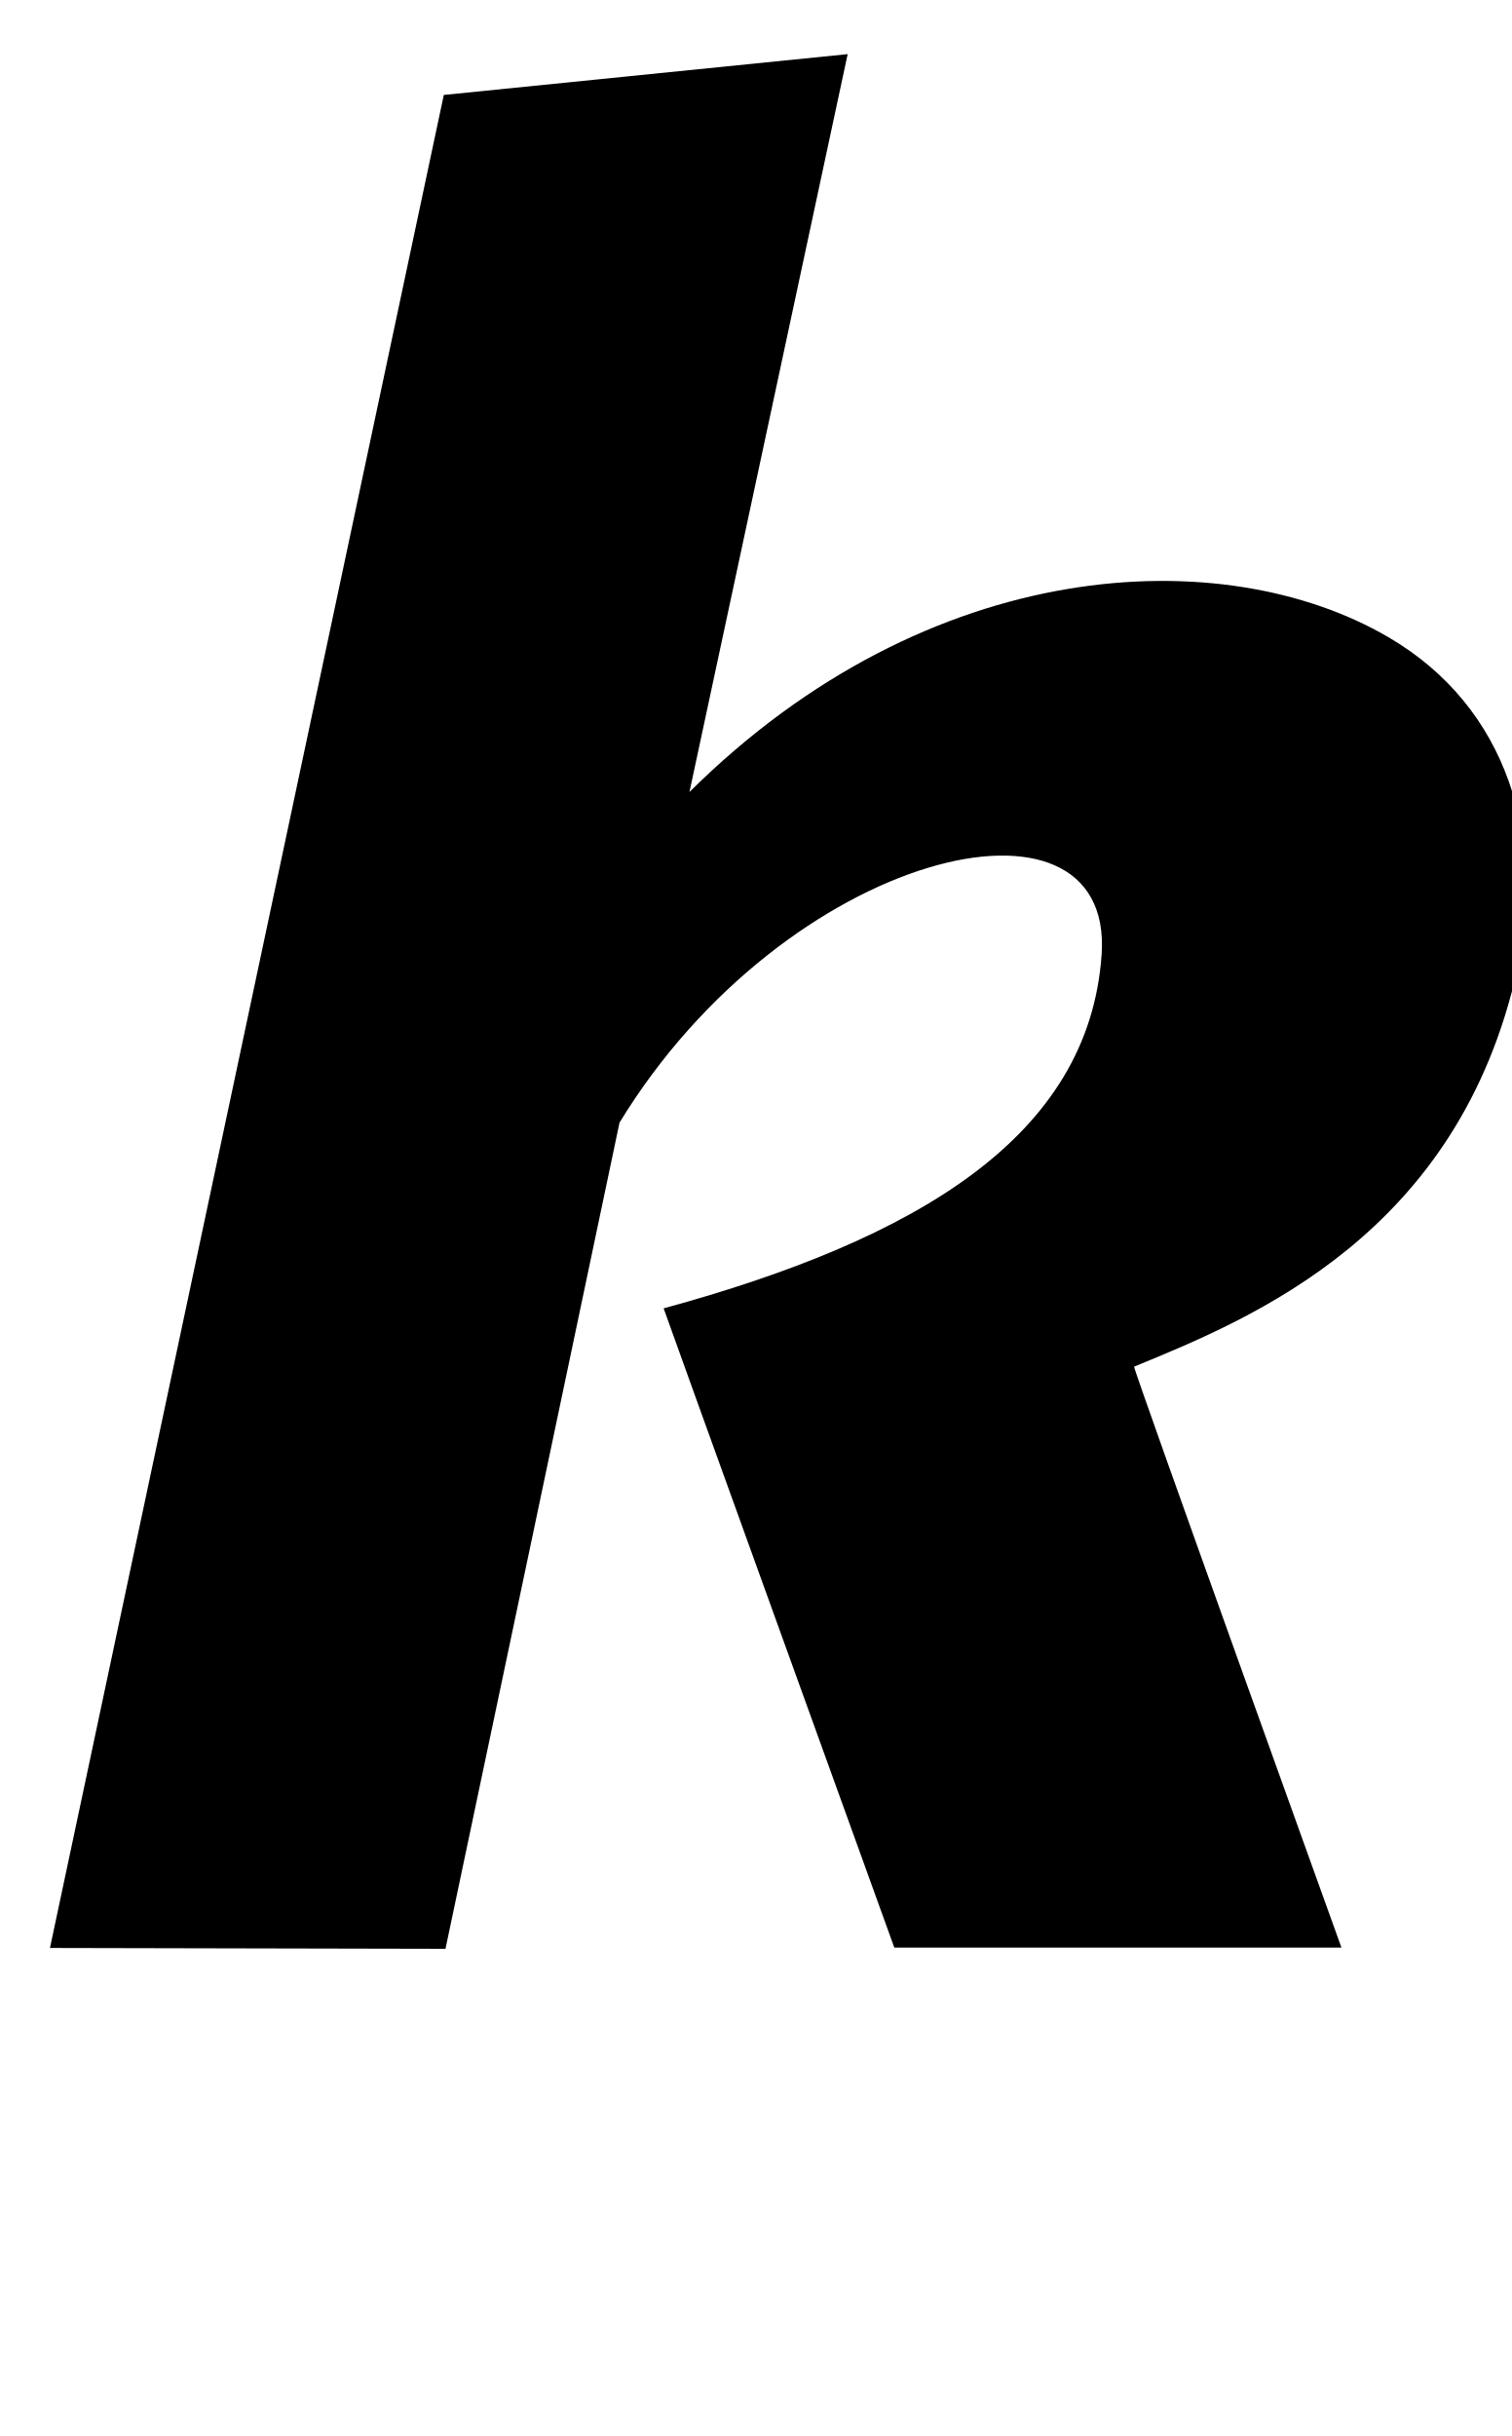
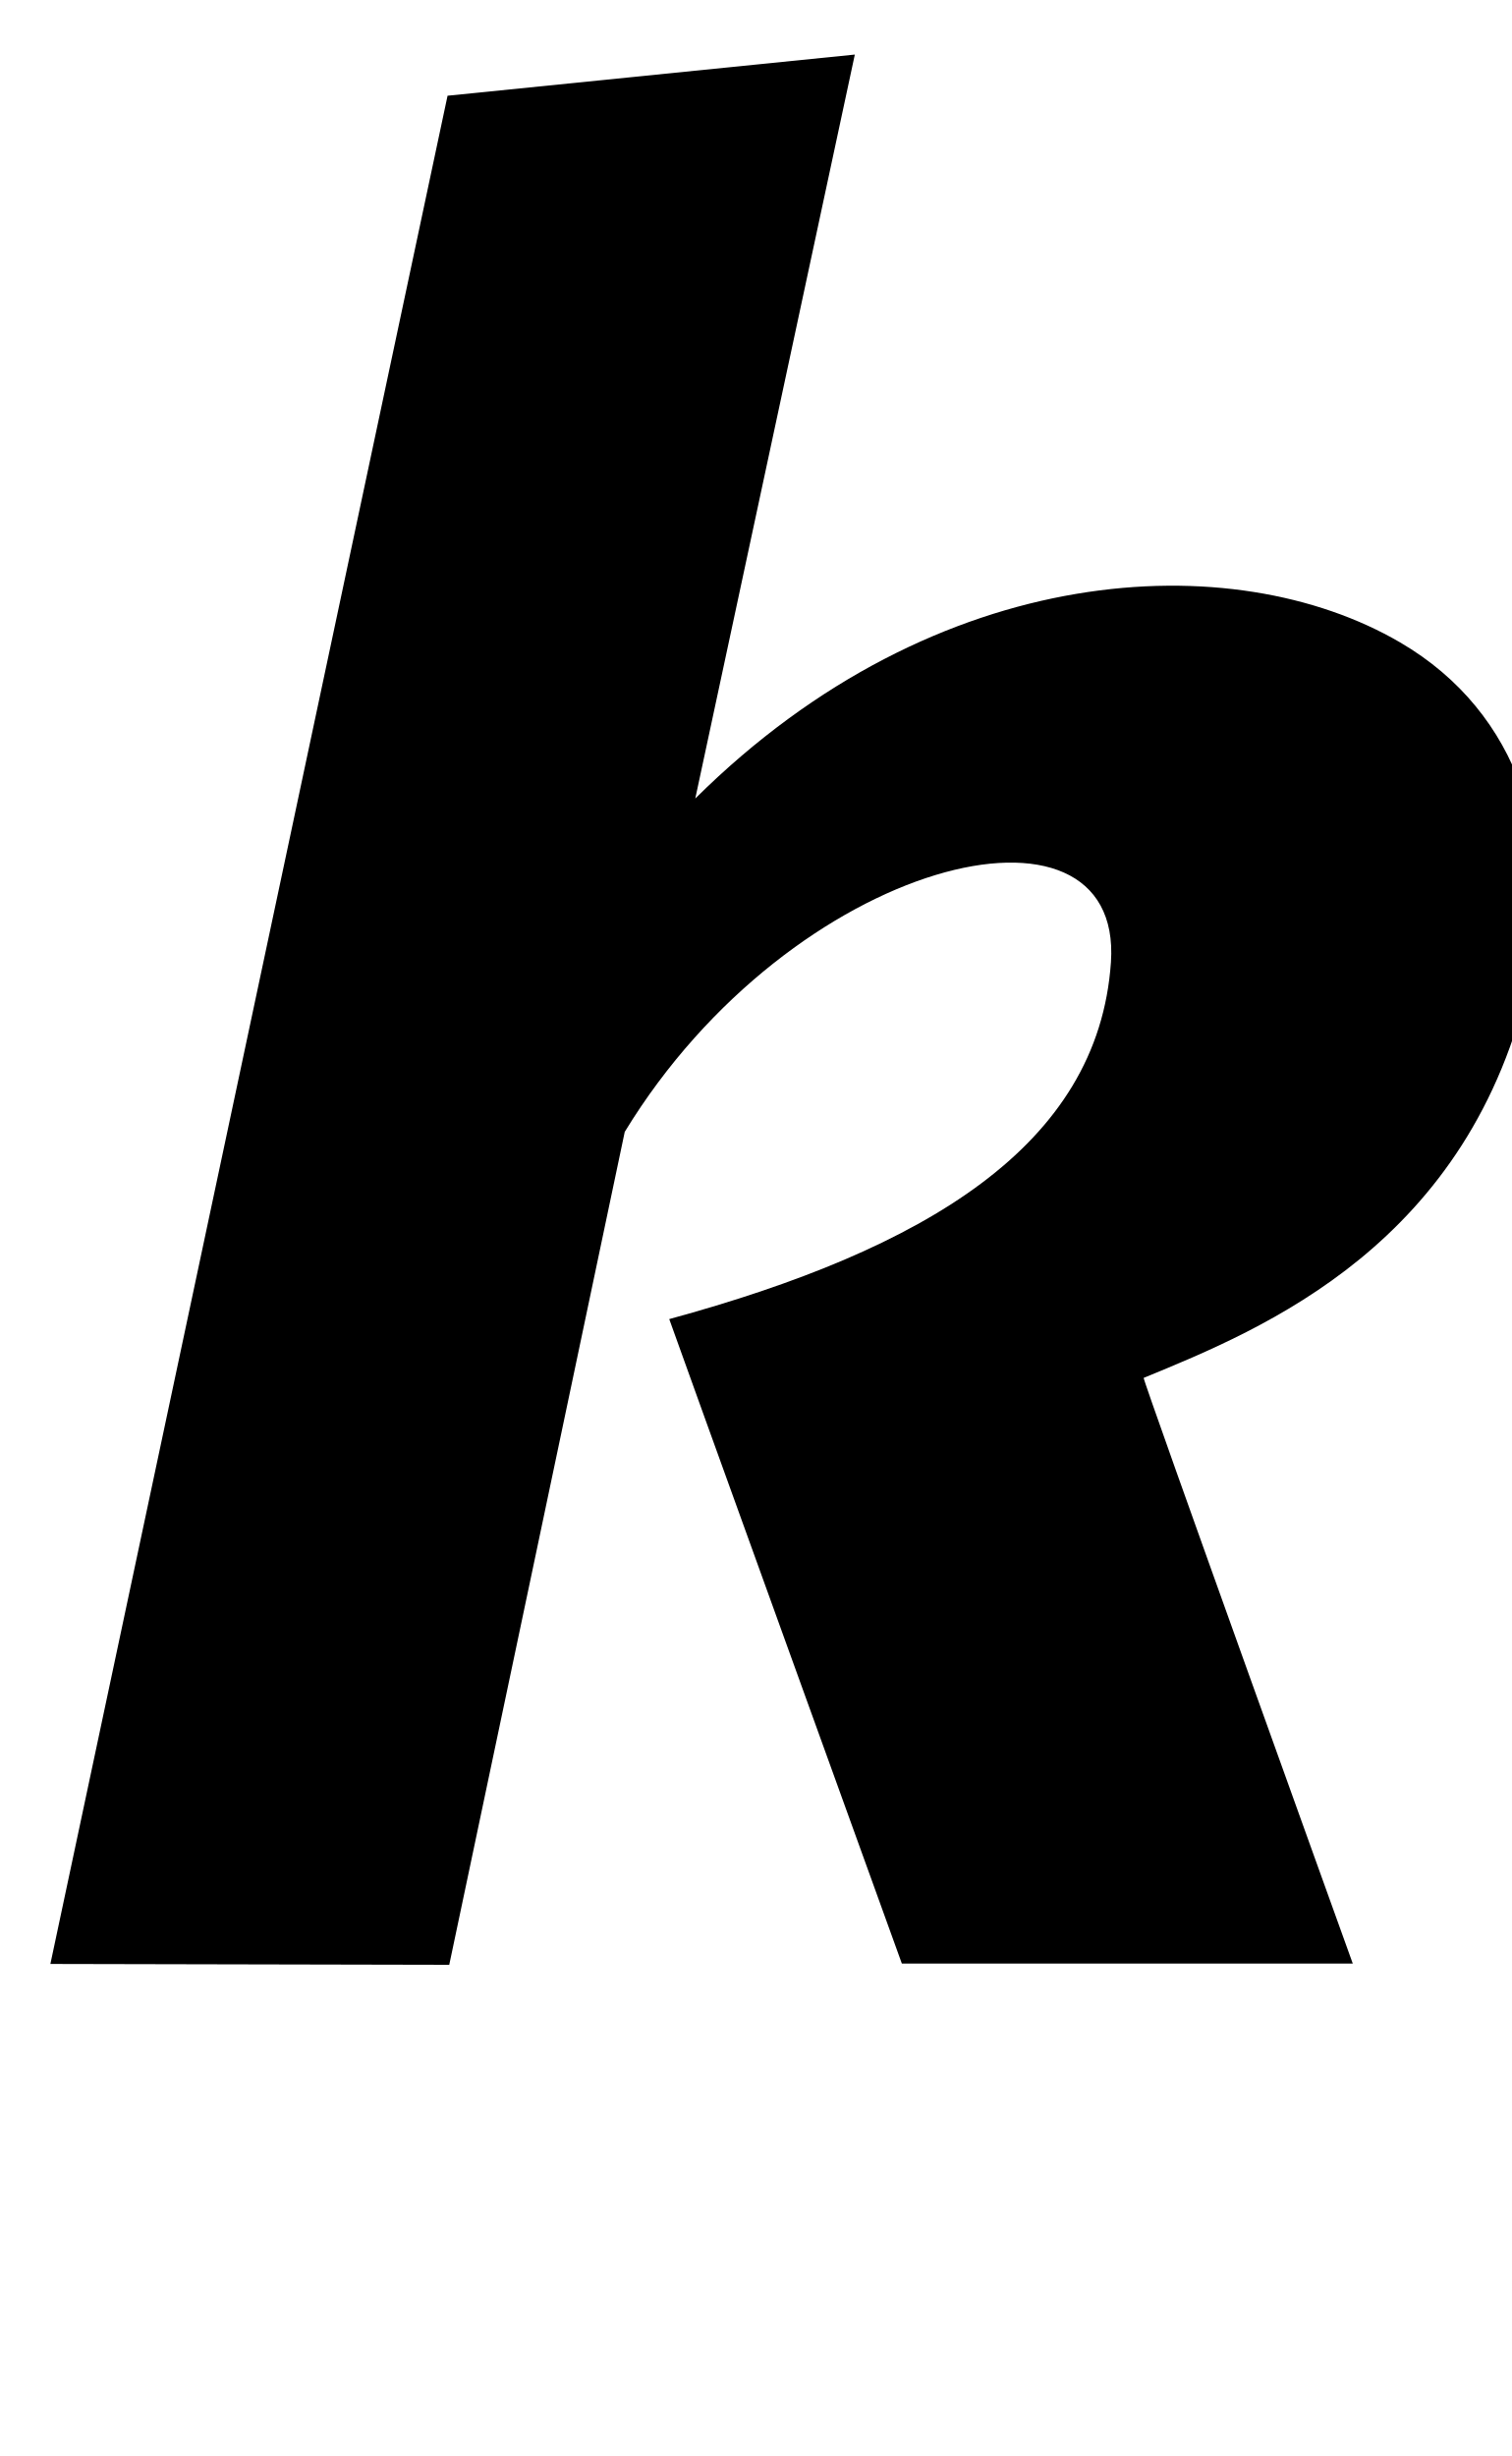
- <svg xmlns="http://www.w3.org/2000/svg" viewBox="0 0 1210 1950">
+ <svg xmlns="http://www.w3.org/2000/svg" viewBox="0 0 1200 1950">
  <path d="M 1111.50,510.00            C 979.55,432.98 744.47,443.07 552.00,634.00              552.00,634.00 678.67,43.33 678.67,43.33              678.67,43.33 355.33,76.00 355.33,76.00              355.33,76.00 40.00,1559.33 40.00,1559.33              40.00,1559.33 356.67,1560.00 356.67,1560.00              356.67,1560.00 496.00,899.33 496.00,898.67              629.00,680.50 892.00,618.00 882.00,764.00              872.00,910.00 734.00,992.00 531.33,1047.33              531.33,1048.00 716.00,1559.00 716.00,1559.00              716.00,1559.00 1074.00,1559.00 1074.00,1559.00              1074.00,1559.00 906.50,1094.00 908.00,1094.00              1003.00,1055.00 1168.00,988.00 1215.00,775.00              1237.19,671.89 1208.08,566.37 1111.50,510.00 Z" />
</svg>
